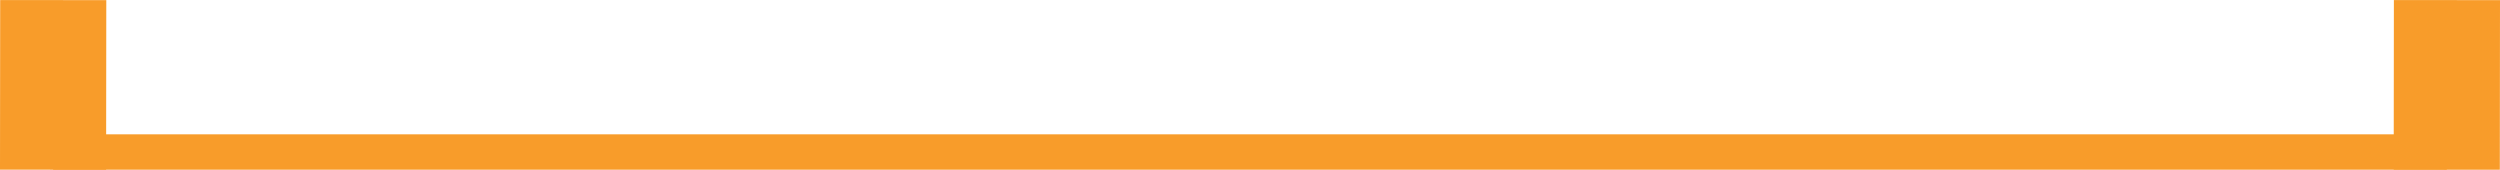
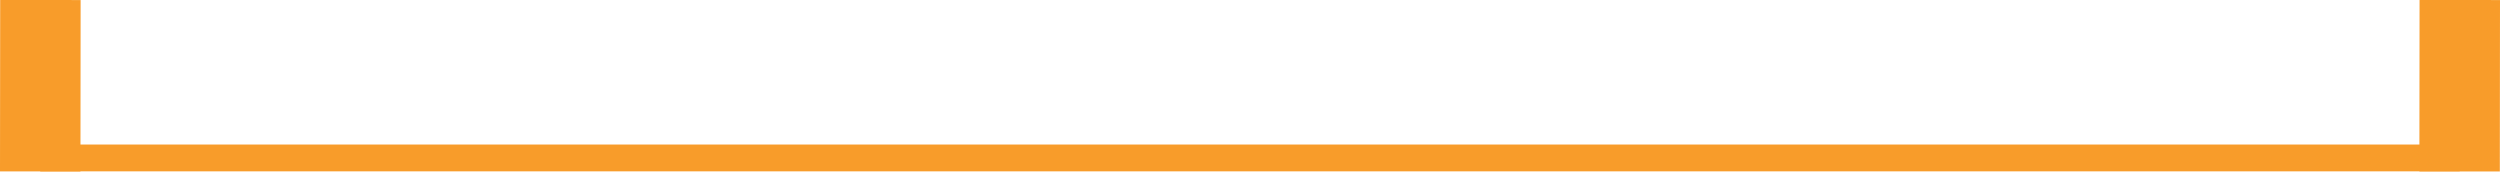
- <svg xmlns="http://www.w3.org/2000/svg" id="Layer_1" data-name="Layer 1" viewBox="0 0 282.7 19.2">
+ <svg xmlns="http://www.w3.org/2000/svg" id="Layer_1" data-name="Layer 1" viewBox="0 0 279.7 19.19">
  <defs>
-     <style>.cls-1,.cls-2{fill:none;stroke:#f89c2a;stroke-miterlimit:10;}.cls-1{stroke-width:4px;}.cls-2{stroke-width:12px;}</style>
+     <style>.cls-1,.cls-2{fill:none;stroke:#f89c2a;stroke-miterlimit:10;}.cls-1{stroke-width:3px;}.cls-2{stroke-width:9px;}</style>
  </defs>
-   <line class="cls-1" x1="6.01" y1="17.19" x2="276.68" y2="17.19" />
-   <line class="cls-2" x1="276.68" y1="19.19" x2="276.7" y2="0.01" />
-   <line class="cls-2" x1="6" y1="19.19" x2="6.02" y2="0.01" />
+   <line class="cls-1" x1="4.51" y1="17.67" x2="275.18" y2="17.67" />
+   <line class="cls-2" x1="275.18" y1="19.18" x2="275.2" />
+   <line class="cls-2" x1="4.5" y1="19.18" x2="4.52" />
</svg>
